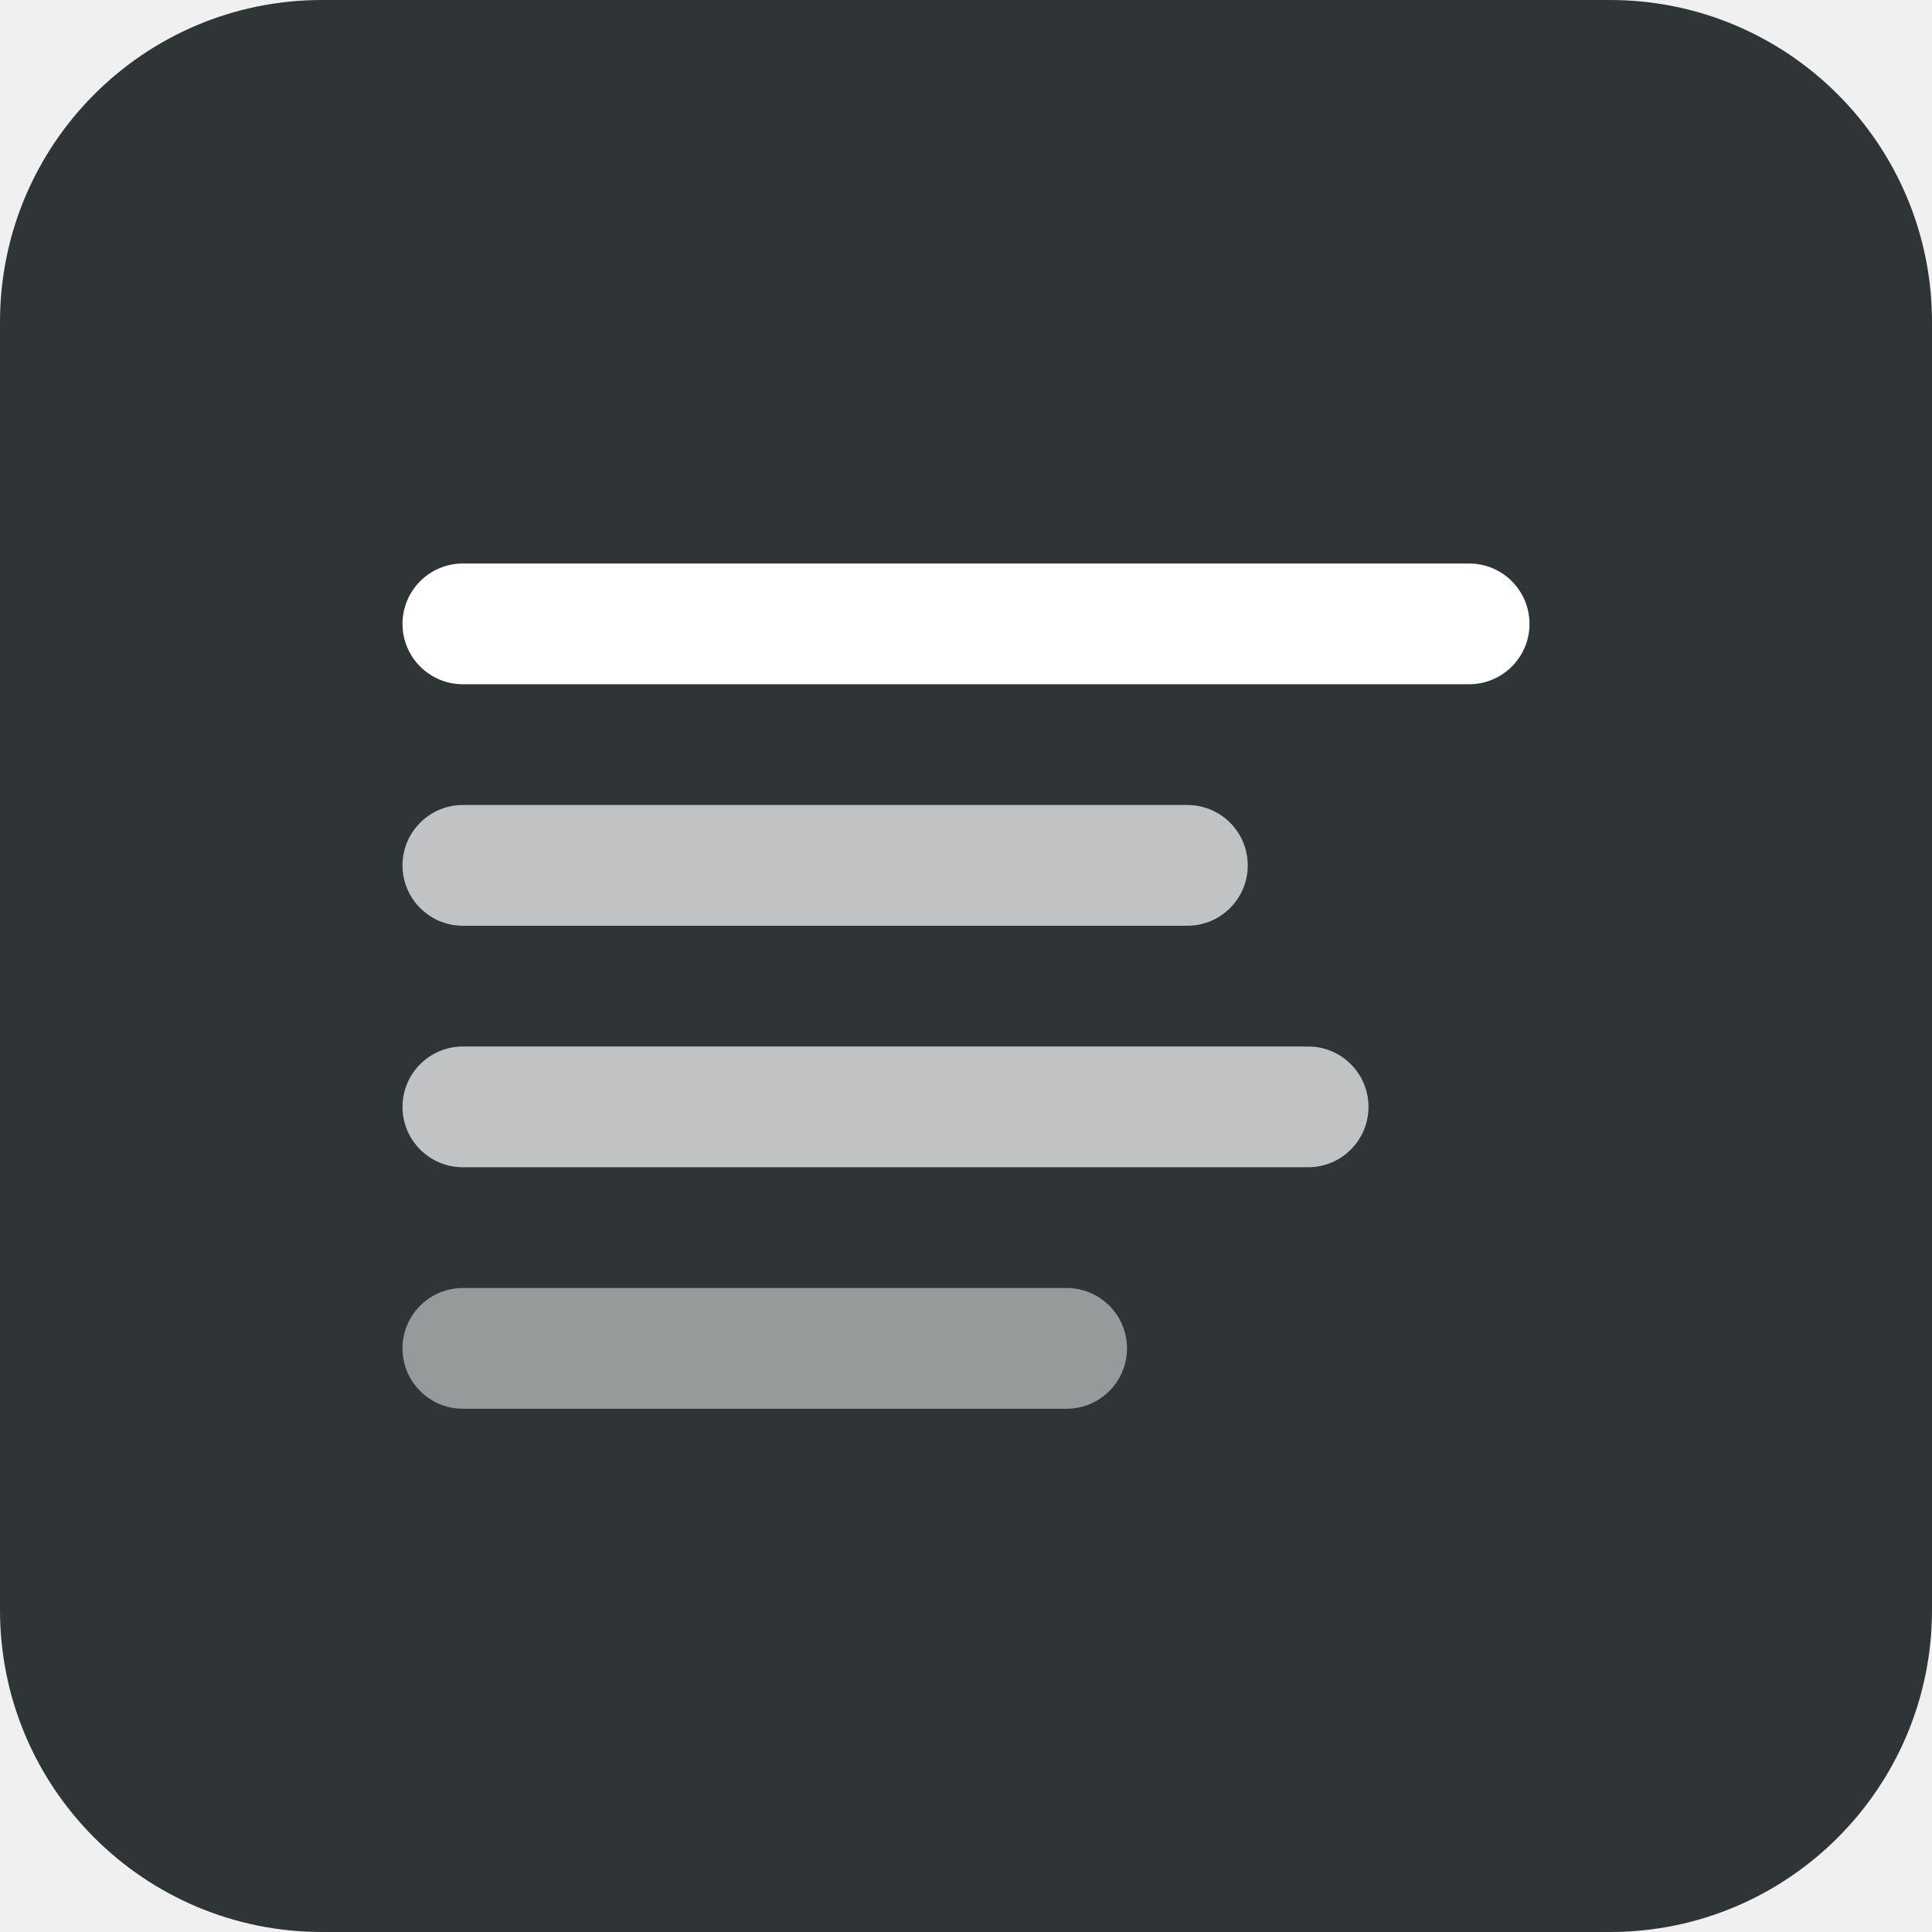
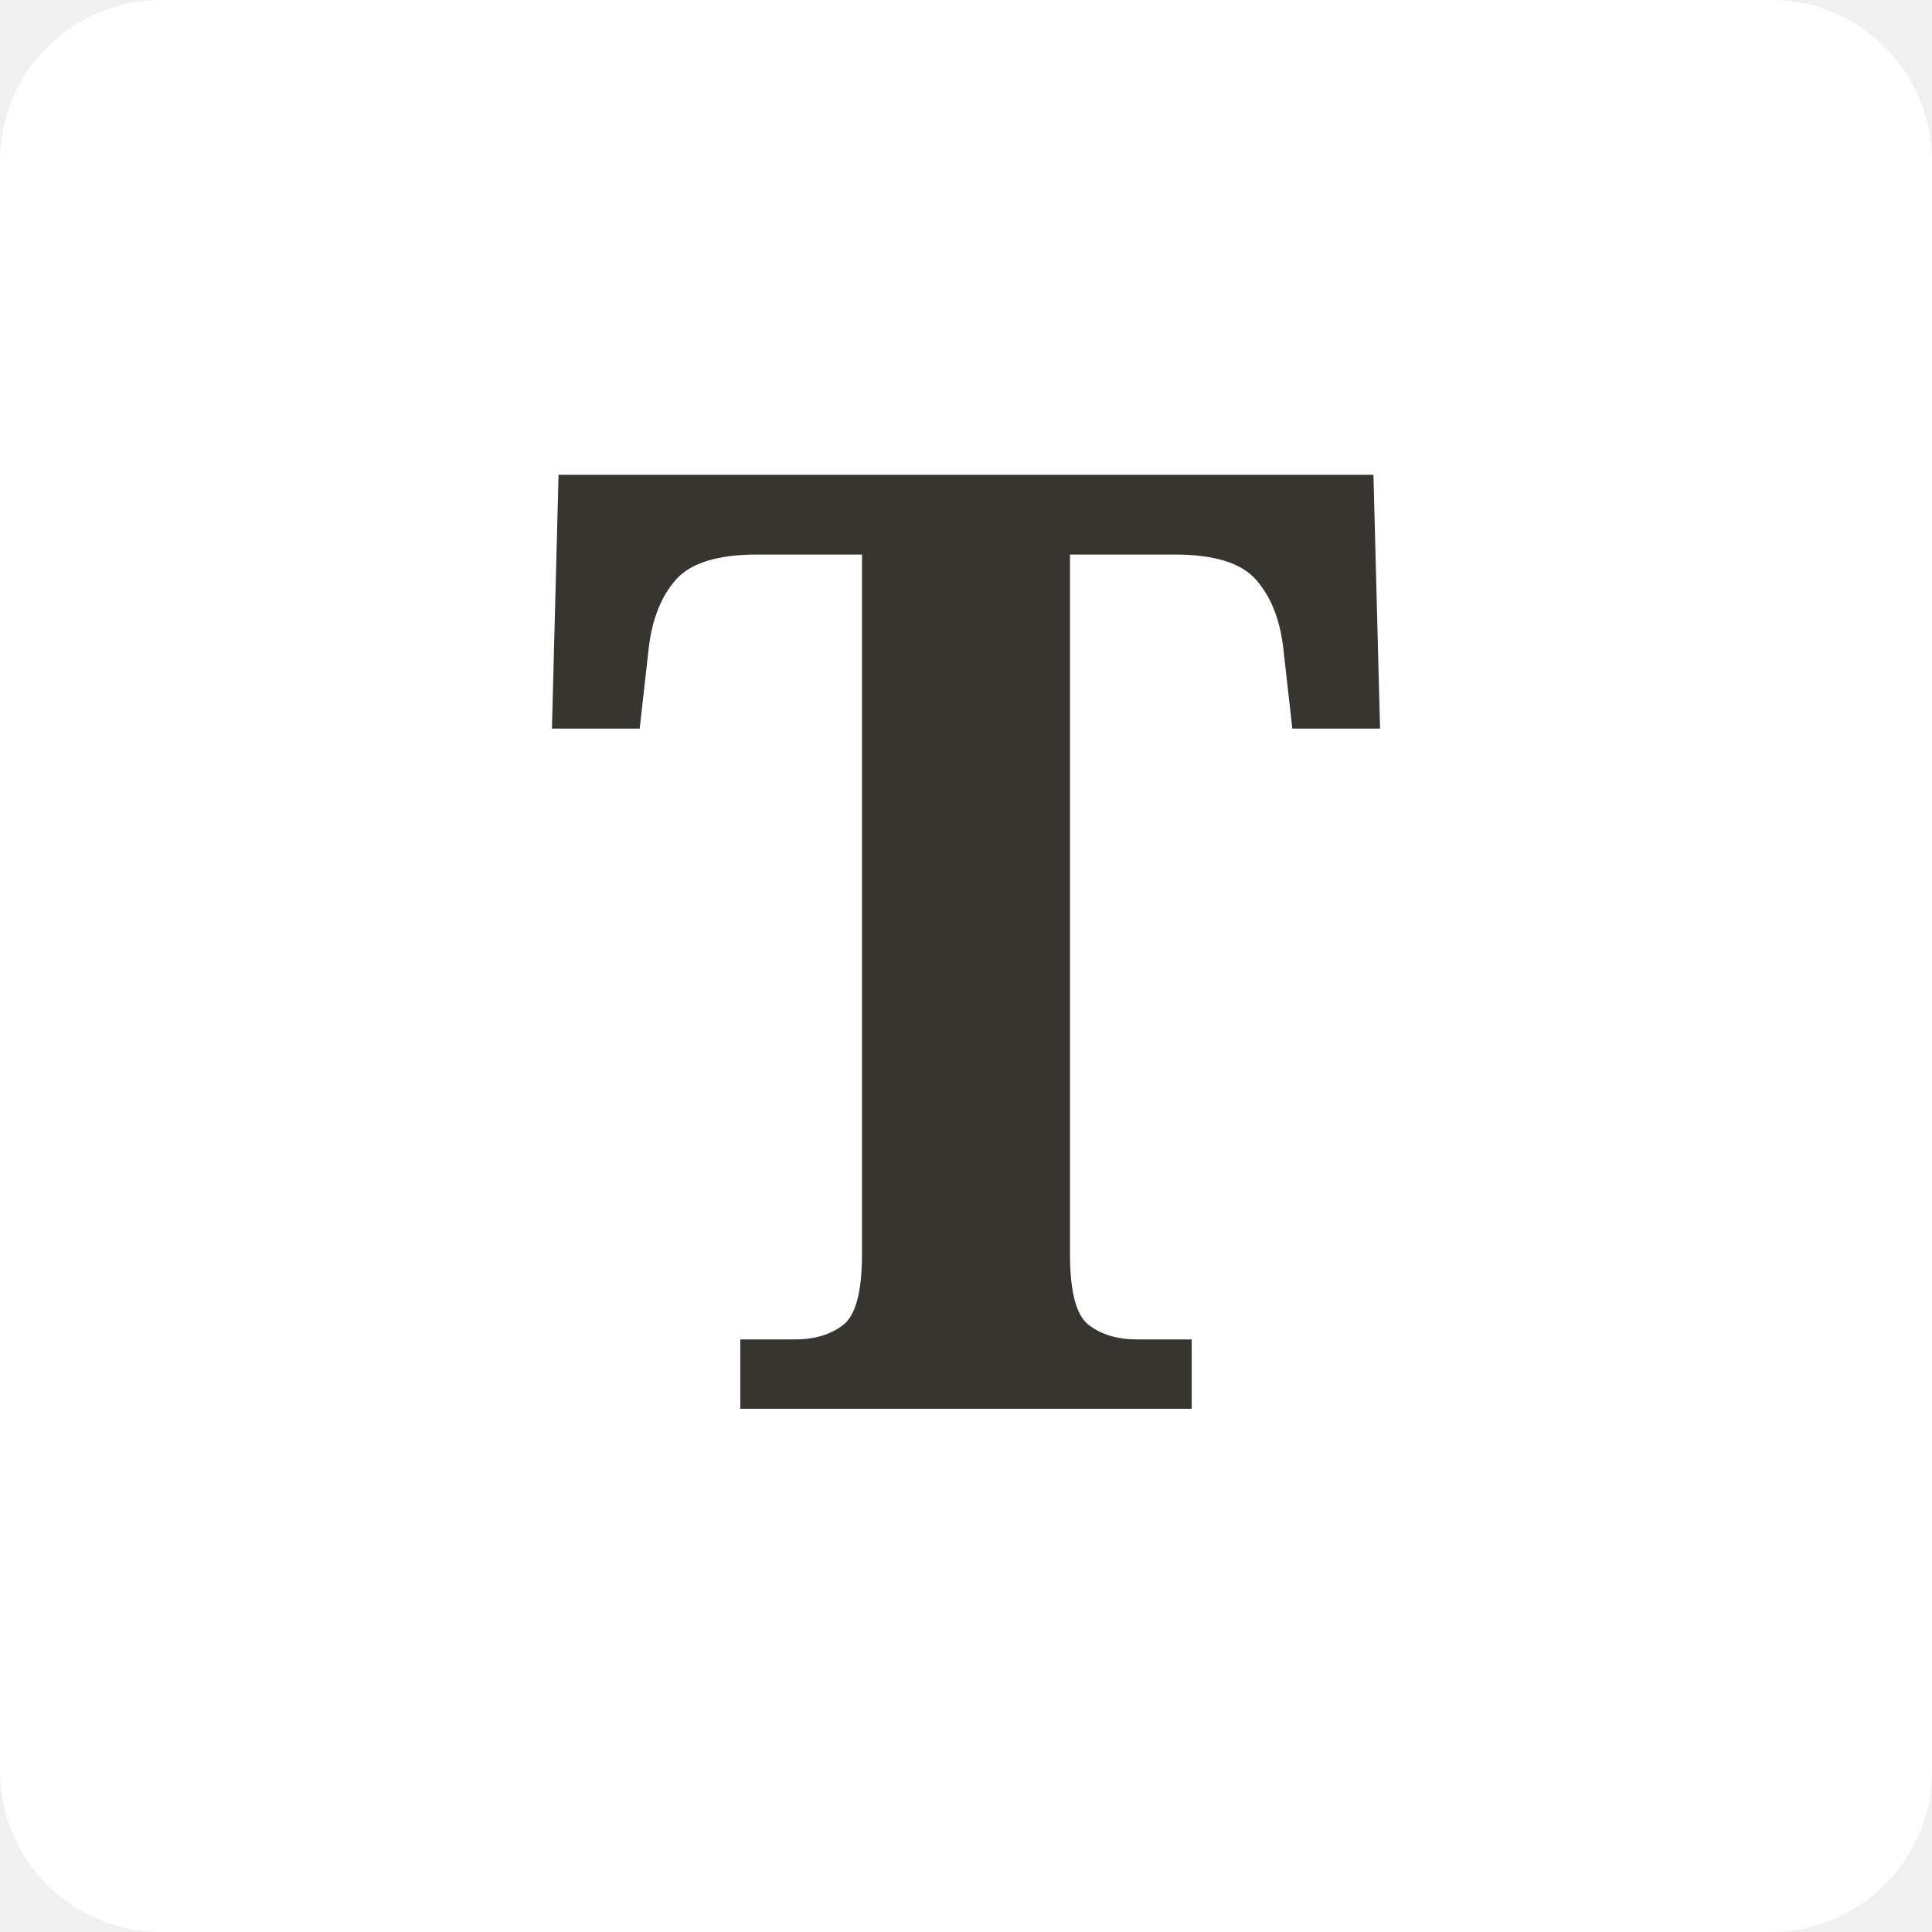
<svg xmlns="http://www.w3.org/2000/svg" viewBox="0 0 192 192" width="192" height="192">
-   <rect width="192" height="192" rx="32" fill="#2F3437" />
-   <rect x="40" y="56" width="112" height="12" rx="6" fill="white" />
-   <rect x="40" y="80" width="84" height="12" rx="6" fill="white" opacity="0.7" />
-   <rect x="40" y="104" width="96" height="12" rx="6" fill="white" opacity="0.7" />
-   <rect x="40" y="128" width="72" height="12" rx="6" fill="white" opacity="0.5" />
+   <rect width="192" height="192" rx="16" fill="#FFFFFF" />
+   <text x="96" y="140" font-family="Georgia, serif" font-size="130" font-weight="700" text-anchor="middle" fill="#37352F">T</text>
</svg>
